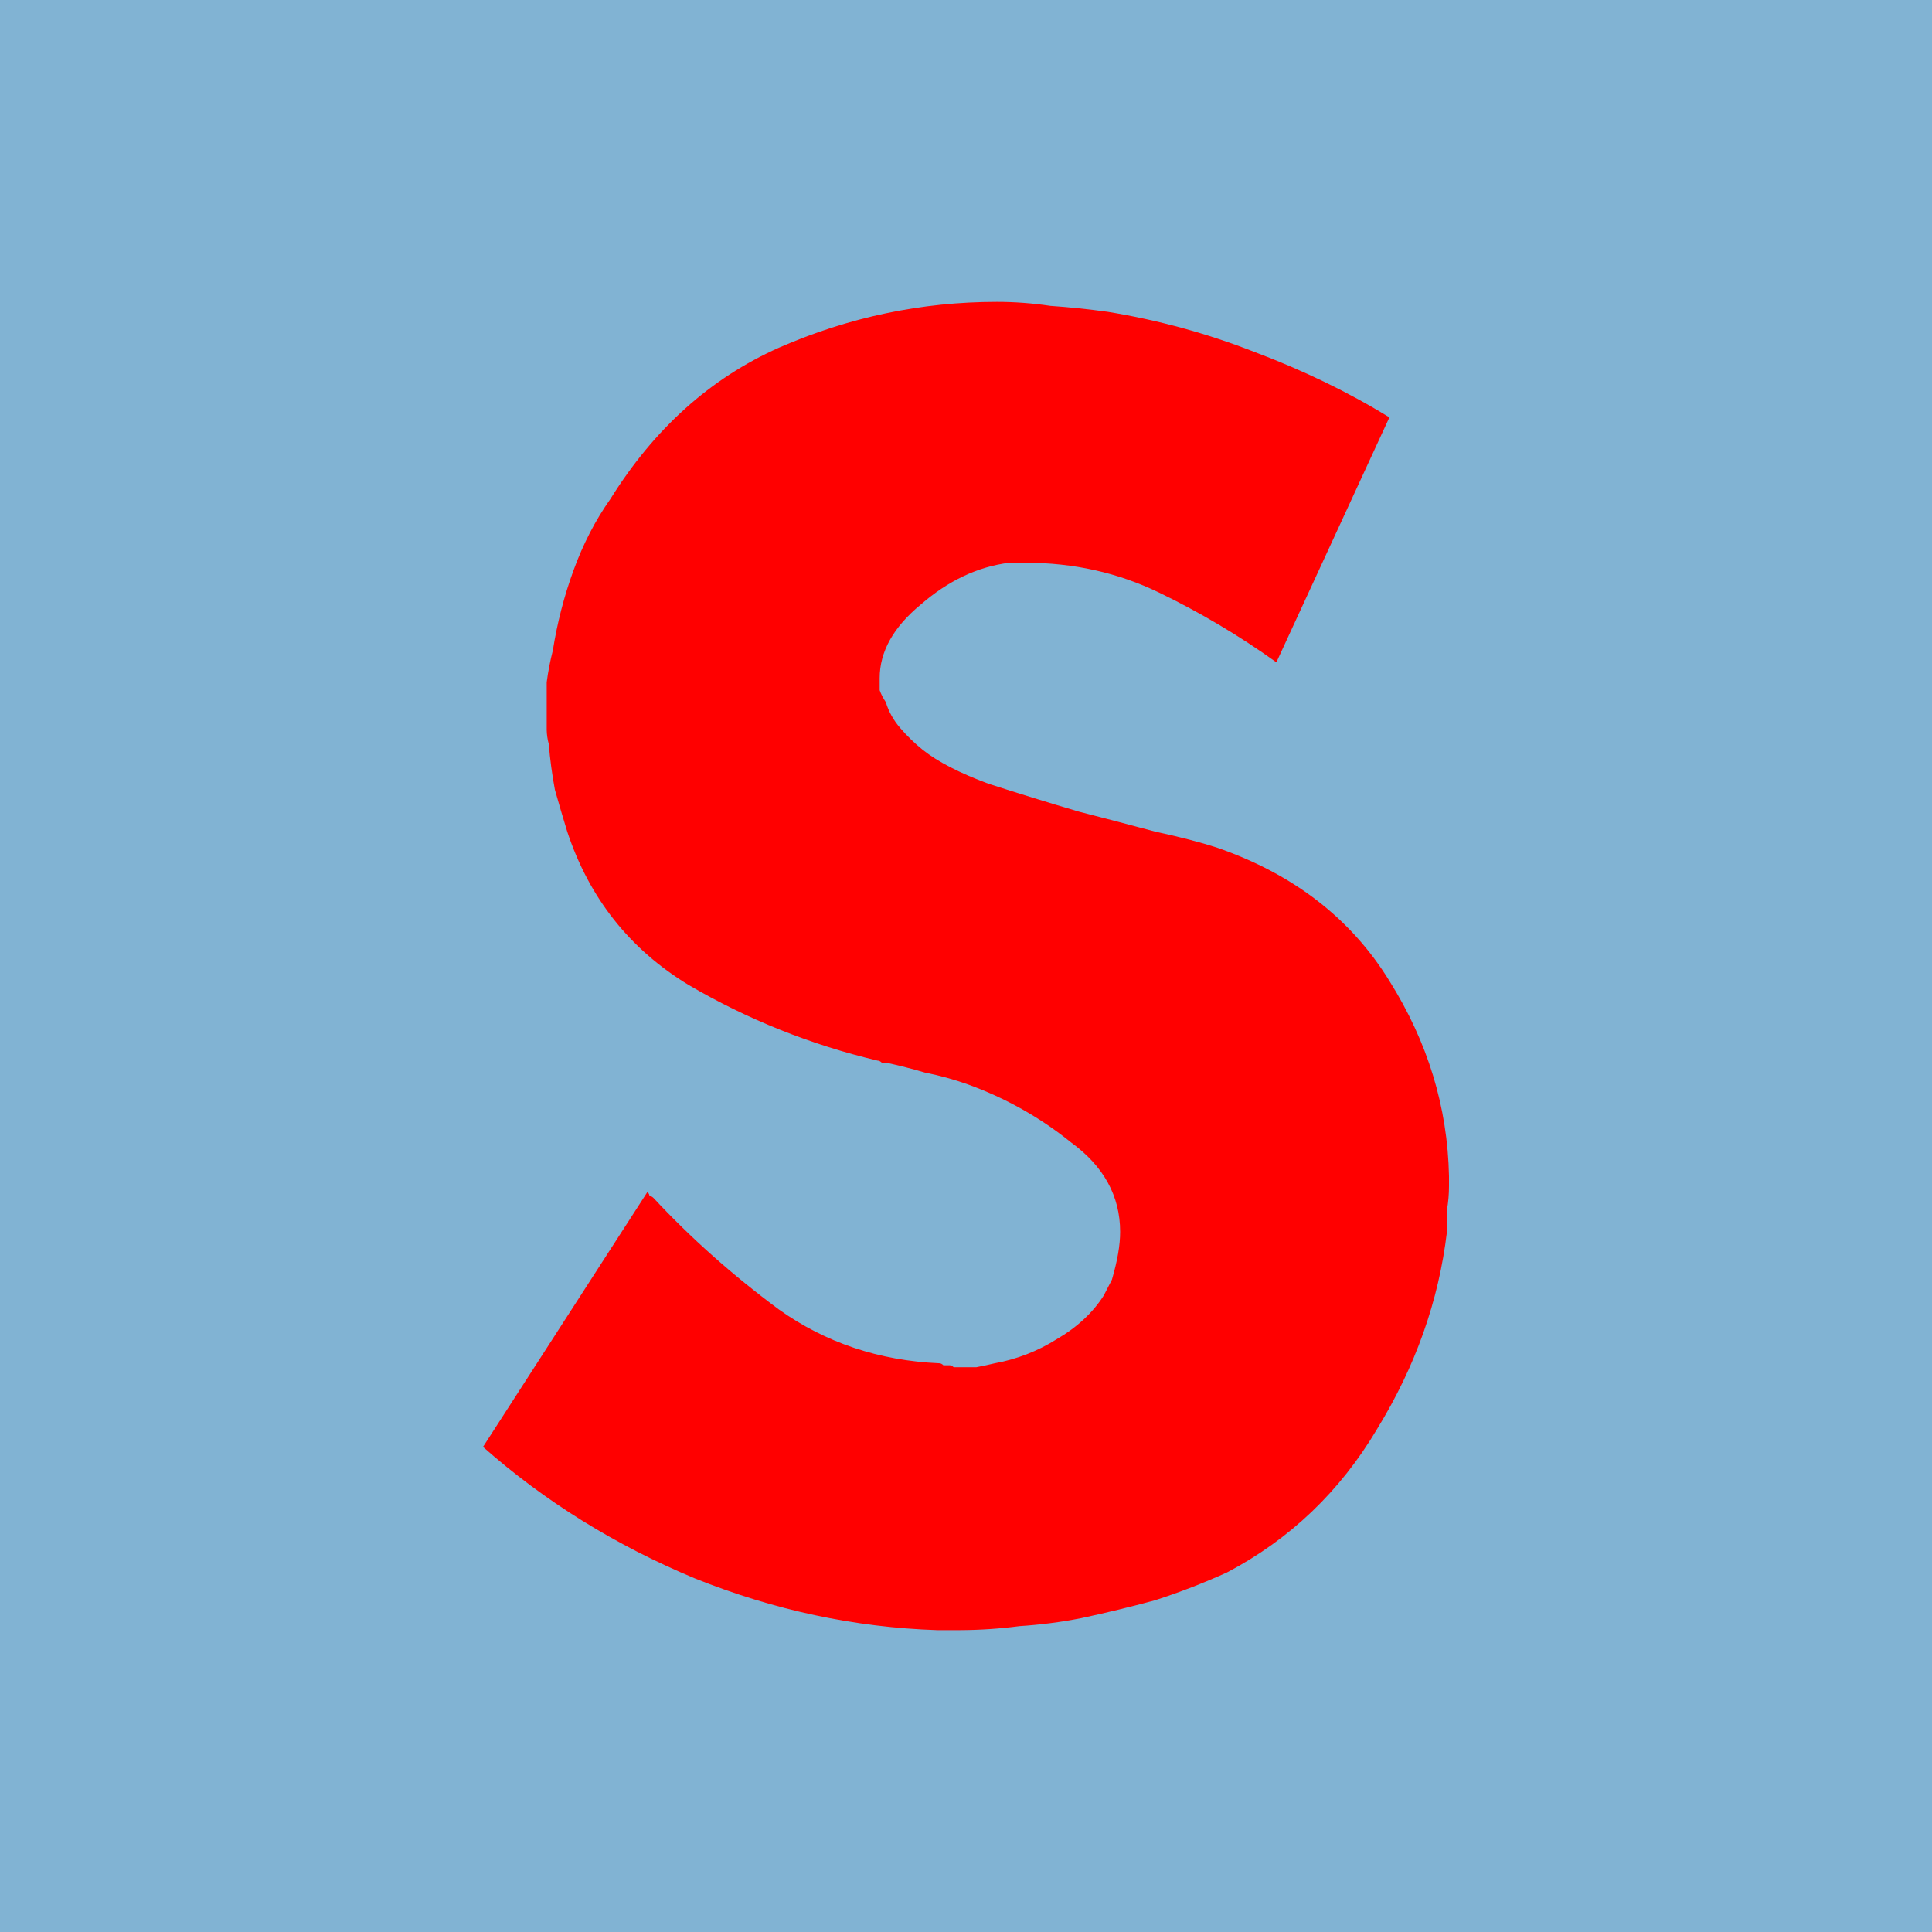
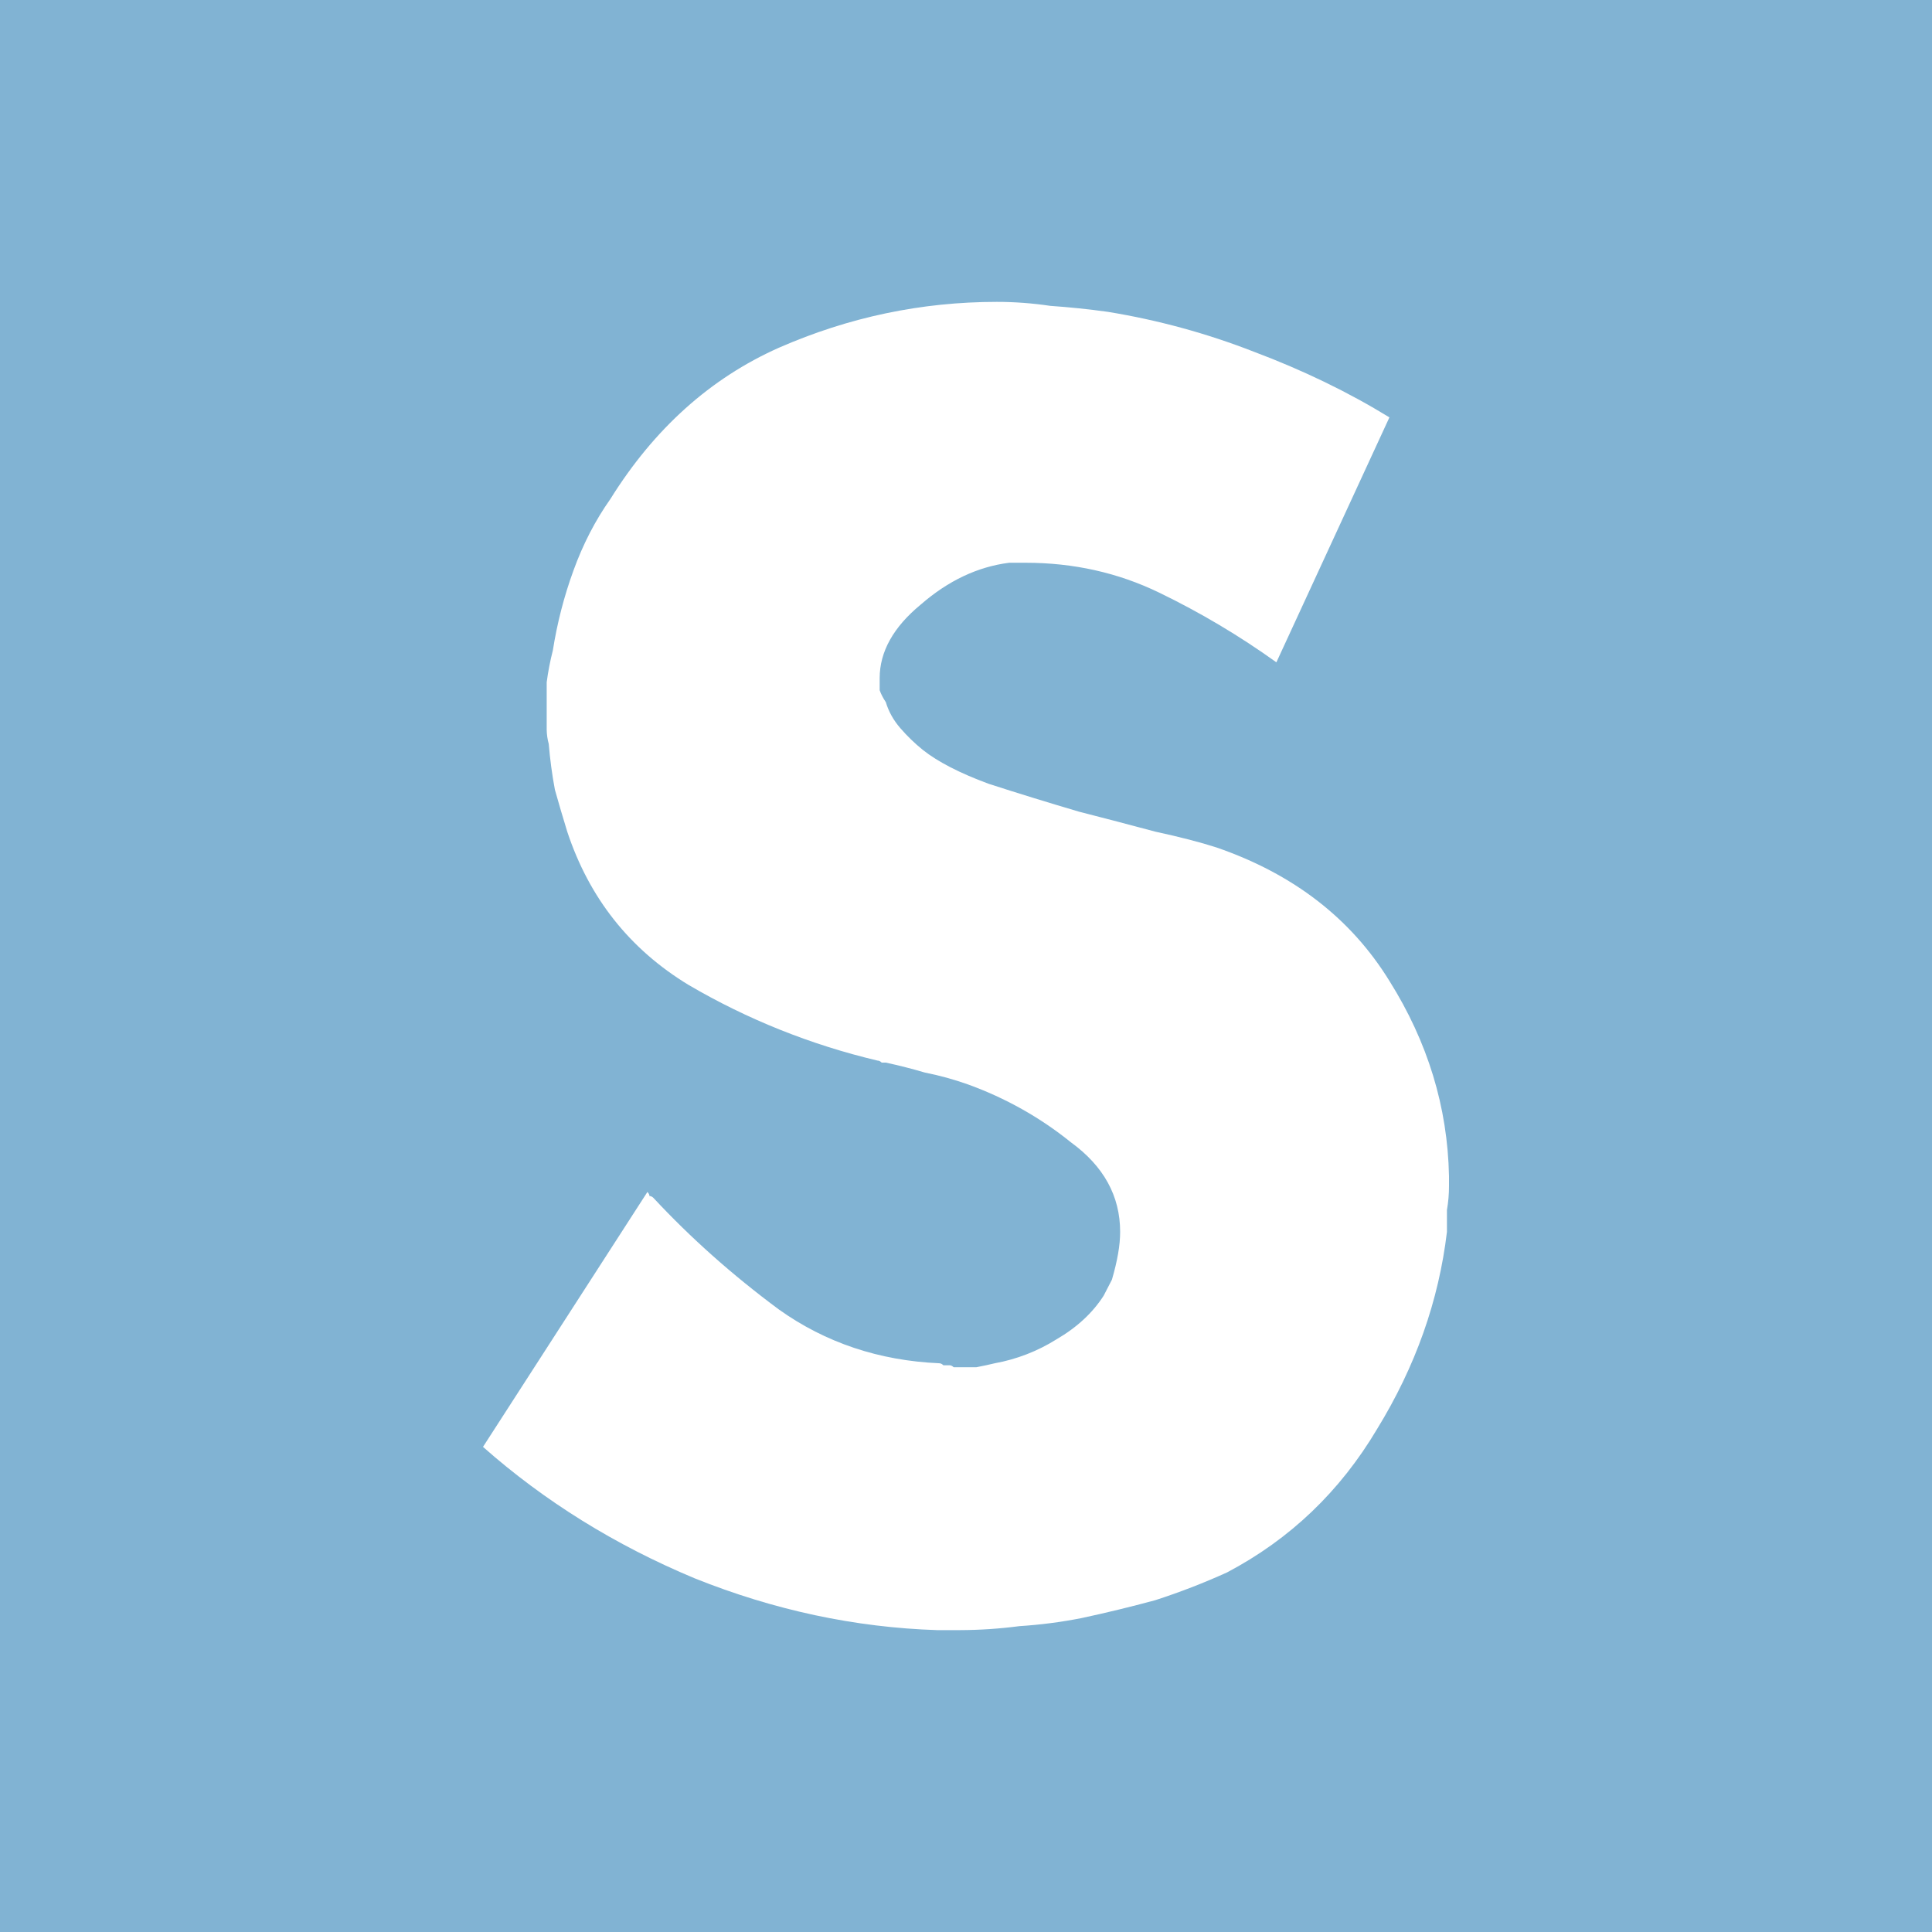
<svg xmlns="http://www.w3.org/2000/svg" width="32" height="32" viewBox="0 0 32 32" fill="none">
  <rect width="32" height="32" fill="#81B3D3" />
-   <path d="M10.723 19.743C10.746 19.766 10.757 19.788 10.757 19.81C10.78 19.81 10.803 19.82 10.825 19.843C11.438 20.502 12.13 21.118 12.902 21.69C13.673 22.239 14.559 22.536 15.557 22.58C15.58 22.58 15.603 22.591 15.625 22.613H15.727C15.75 22.613 15.773 22.624 15.796 22.646H16.17C16.284 22.624 16.386 22.602 16.477 22.58C16.84 22.514 17.187 22.379 17.498 22.184C17.838 21.986 18.099 21.744 18.281 21.459L18.349 21.327L18.417 21.195C18.462 21.041 18.496 20.898 18.519 20.766C18.542 20.634 18.553 20.513 18.553 20.403C18.553 19.81 18.281 19.315 17.736 18.919C17.229 18.509 16.653 18.186 16.034 17.962C15.801 17.879 15.562 17.813 15.319 17.765C15.105 17.702 14.89 17.647 14.672 17.6H14.604C14.581 17.578 14.559 17.567 14.536 17.567C13.432 17.306 12.376 16.883 11.404 16.313C10.428 15.72 9.759 14.873 9.395 13.774C9.324 13.543 9.256 13.312 9.191 13.081C9.144 12.83 9.11 12.577 9.089 12.322C9.068 12.247 9.057 12.169 9.055 12.091V11.3C9.078 11.124 9.112 10.948 9.157 10.772C9.228 10.323 9.341 9.881 9.497 9.453C9.656 9.013 9.861 8.617 10.11 8.265C10.836 7.1 11.767 6.264 12.902 5.759C14.059 5.253 15.262 5 16.511 5C16.806 5 17.101 5.022 17.396 5.066C17.715 5.088 18.032 5.121 18.349 5.165C19.177 5.3 19.987 5.521 20.766 5.825C21.583 6.132 22.332 6.495 23.013 6.913L21.141 10.97C20.529 10.531 19.88 10.145 19.2 9.816C18.519 9.486 17.782 9.321 16.987 9.321H16.715C16.193 9.387 15.705 9.618 15.251 10.013C14.797 10.387 14.57 10.794 14.57 11.234V11.432C14.593 11.498 14.627 11.563 14.672 11.63C14.718 11.784 14.797 11.927 14.911 12.059C15.024 12.19 15.149 12.311 15.285 12.421C15.535 12.619 15.898 12.806 16.375 12.982C16.851 13.136 17.35 13.29 17.872 13.444C18.303 13.554 18.723 13.664 19.132 13.774C19.541 13.862 19.881 13.95 20.153 14.038C21.424 14.477 22.377 15.214 23.013 16.247C23.648 17.259 23.977 18.336 24 19.48V19.645C24 19.777 23.989 19.909 23.966 20.041V20.403C23.83 21.547 23.444 22.635 22.809 23.669C22.196 24.702 21.367 25.494 20.324 26.044C19.936 26.22 19.538 26.374 19.132 26.505C18.726 26.615 18.318 26.714 17.907 26.802C17.569 26.868 17.228 26.912 16.885 26.934C16.558 26.977 16.228 26.999 15.898 27H15.523C14.162 26.956 12.823 26.67 11.506 26.142C10.19 25.593 9.021 24.867 8 23.965L10.723 19.743Z" fill="red" />
+   <path d="M10.723 19.743C10.746 19.766 10.757 19.788 10.757 19.81C10.78 19.81 10.803 19.82 10.825 19.843C11.438 20.502 12.13 21.118 12.902 21.69C13.673 22.239 14.559 22.536 15.557 22.58C15.58 22.58 15.603 22.591 15.625 22.613H15.727C15.75 22.613 15.773 22.624 15.796 22.646H16.17C16.284 22.624 16.386 22.602 16.477 22.58C16.84 22.514 17.187 22.379 17.498 22.184C17.838 21.986 18.099 21.744 18.281 21.459L18.349 21.327L18.417 21.195C18.462 21.041 18.496 20.898 18.519 20.766C18.542 20.634 18.553 20.513 18.553 20.403C18.553 19.81 18.281 19.315 17.736 18.919C17.229 18.509 16.653 18.186 16.034 17.962C15.801 17.879 15.562 17.813 15.319 17.765C15.105 17.702 14.89 17.647 14.672 17.6H14.604C14.581 17.578 14.559 17.567 14.536 17.567C13.432 17.306 12.376 16.883 11.404 16.313C10.428 15.72 9.759 14.873 9.395 13.774C9.324 13.543 9.256 13.312 9.191 13.081C9.144 12.83 9.11 12.577 9.089 12.322C9.068 12.247 9.057 12.169 9.055 12.091V11.3C9.078 11.124 9.112 10.948 9.157 10.772C9.228 10.323 9.341 9.881 9.497 9.453C9.656 9.013 9.861 8.617 10.11 8.265C10.836 7.1 11.767 6.264 12.902 5.759C14.059 5.253 15.262 5 16.511 5C16.806 5 17.101 5.022 17.396 5.066C17.715 5.088 18.032 5.121 18.349 5.165C19.177 5.3 19.987 5.521 20.766 5.825C21.583 6.132 22.332 6.495 23.013 6.913L21.141 10.97C20.529 10.531 19.88 10.145 19.2 9.816C18.519 9.486 17.782 9.321 16.987 9.321H16.715C16.193 9.387 15.705 9.618 15.251 10.013C14.797 10.387 14.57 10.794 14.57 11.234V11.432C14.593 11.498 14.627 11.563 14.672 11.63C14.718 11.784 14.797 11.927 14.911 12.059C15.024 12.19 15.149 12.311 15.285 12.421C15.535 12.619 15.898 12.806 16.375 12.982C16.851 13.136 17.35 13.29 17.872 13.444C18.303 13.554 18.723 13.664 19.132 13.774C19.541 13.862 19.881 13.95 20.153 14.038C21.424 14.477 22.377 15.214 23.013 16.247C23.648 17.259 23.977 18.336 24 19.48V19.645C24 19.777 23.989 19.909 23.966 20.041V20.403C23.83 21.547 23.444 22.635 22.809 23.669C22.196 24.702 21.367 25.494 20.324 26.044C19.936 26.22 19.538 26.374 19.132 26.505C18.726 26.615 18.318 26.714 17.907 26.802C17.569 26.868 17.228 26.912 16.885 26.934C16.558 26.977 16.228 26.999 15.898 27H15.523C14.162 26.956 12.823 26.67 11.506 26.142C10.19 25.593 9.021 24.867 8 23.965L10.723 19.743Z" fill="white" />
</svg>
